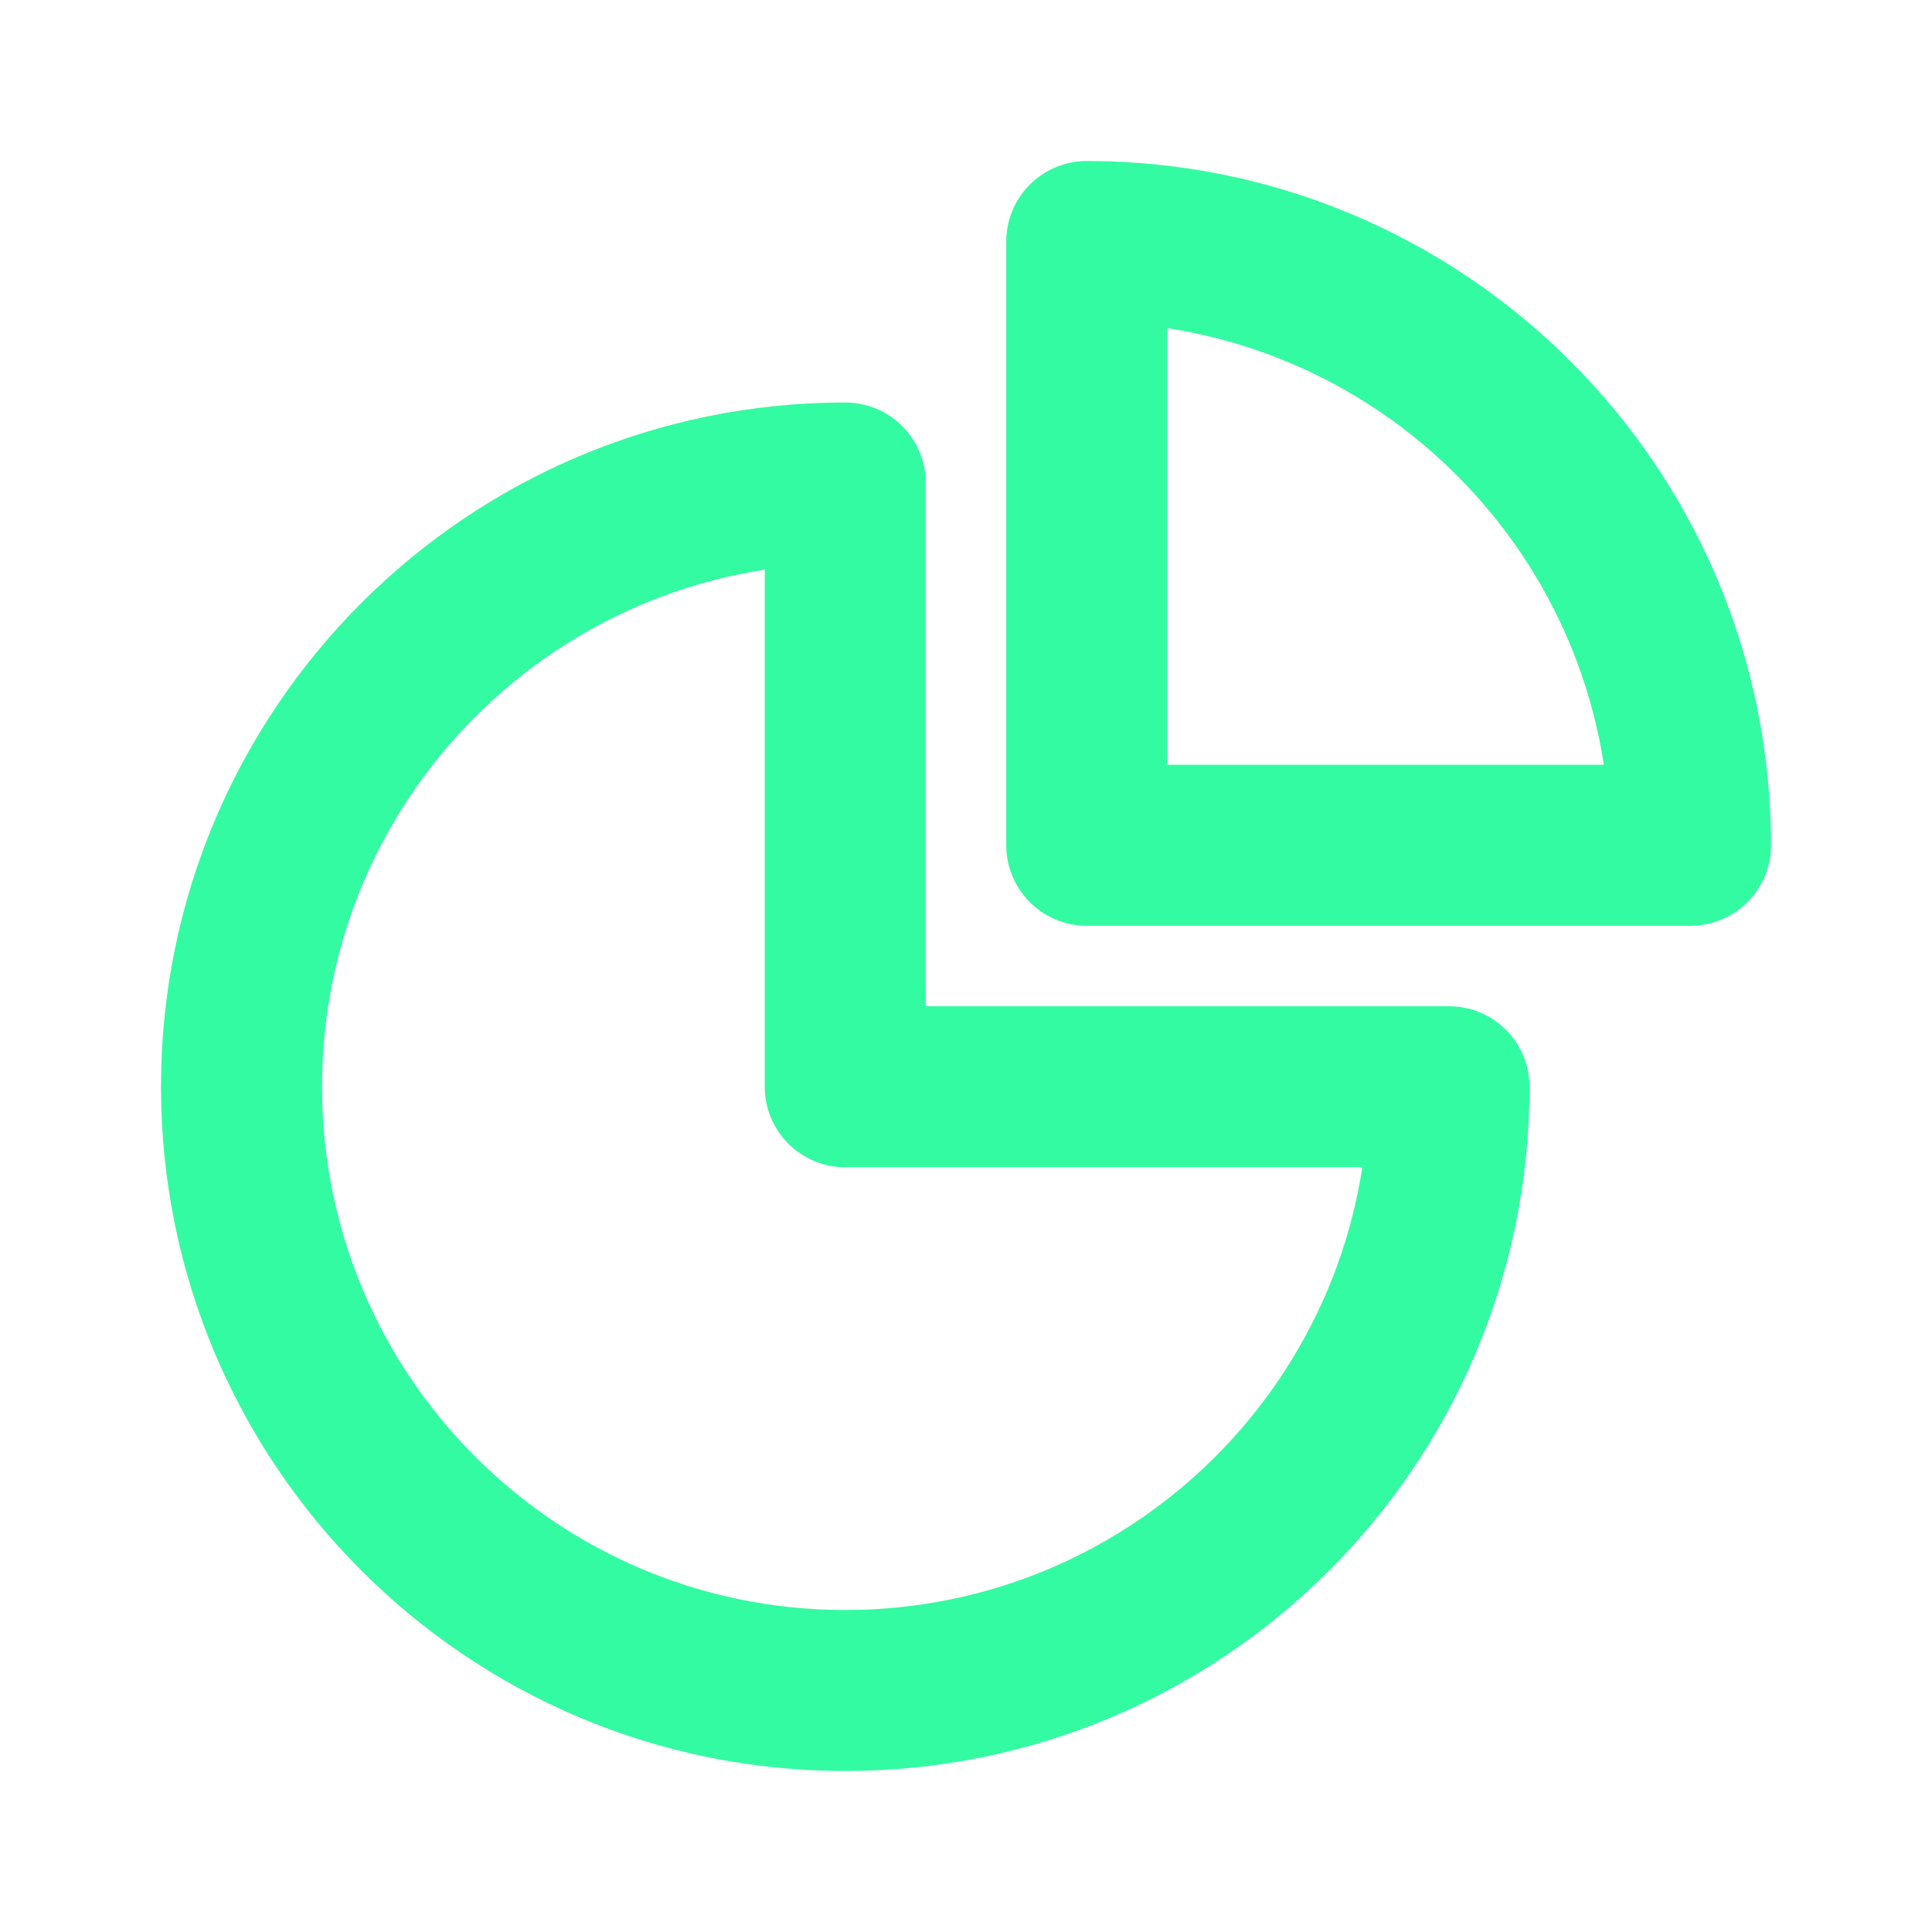
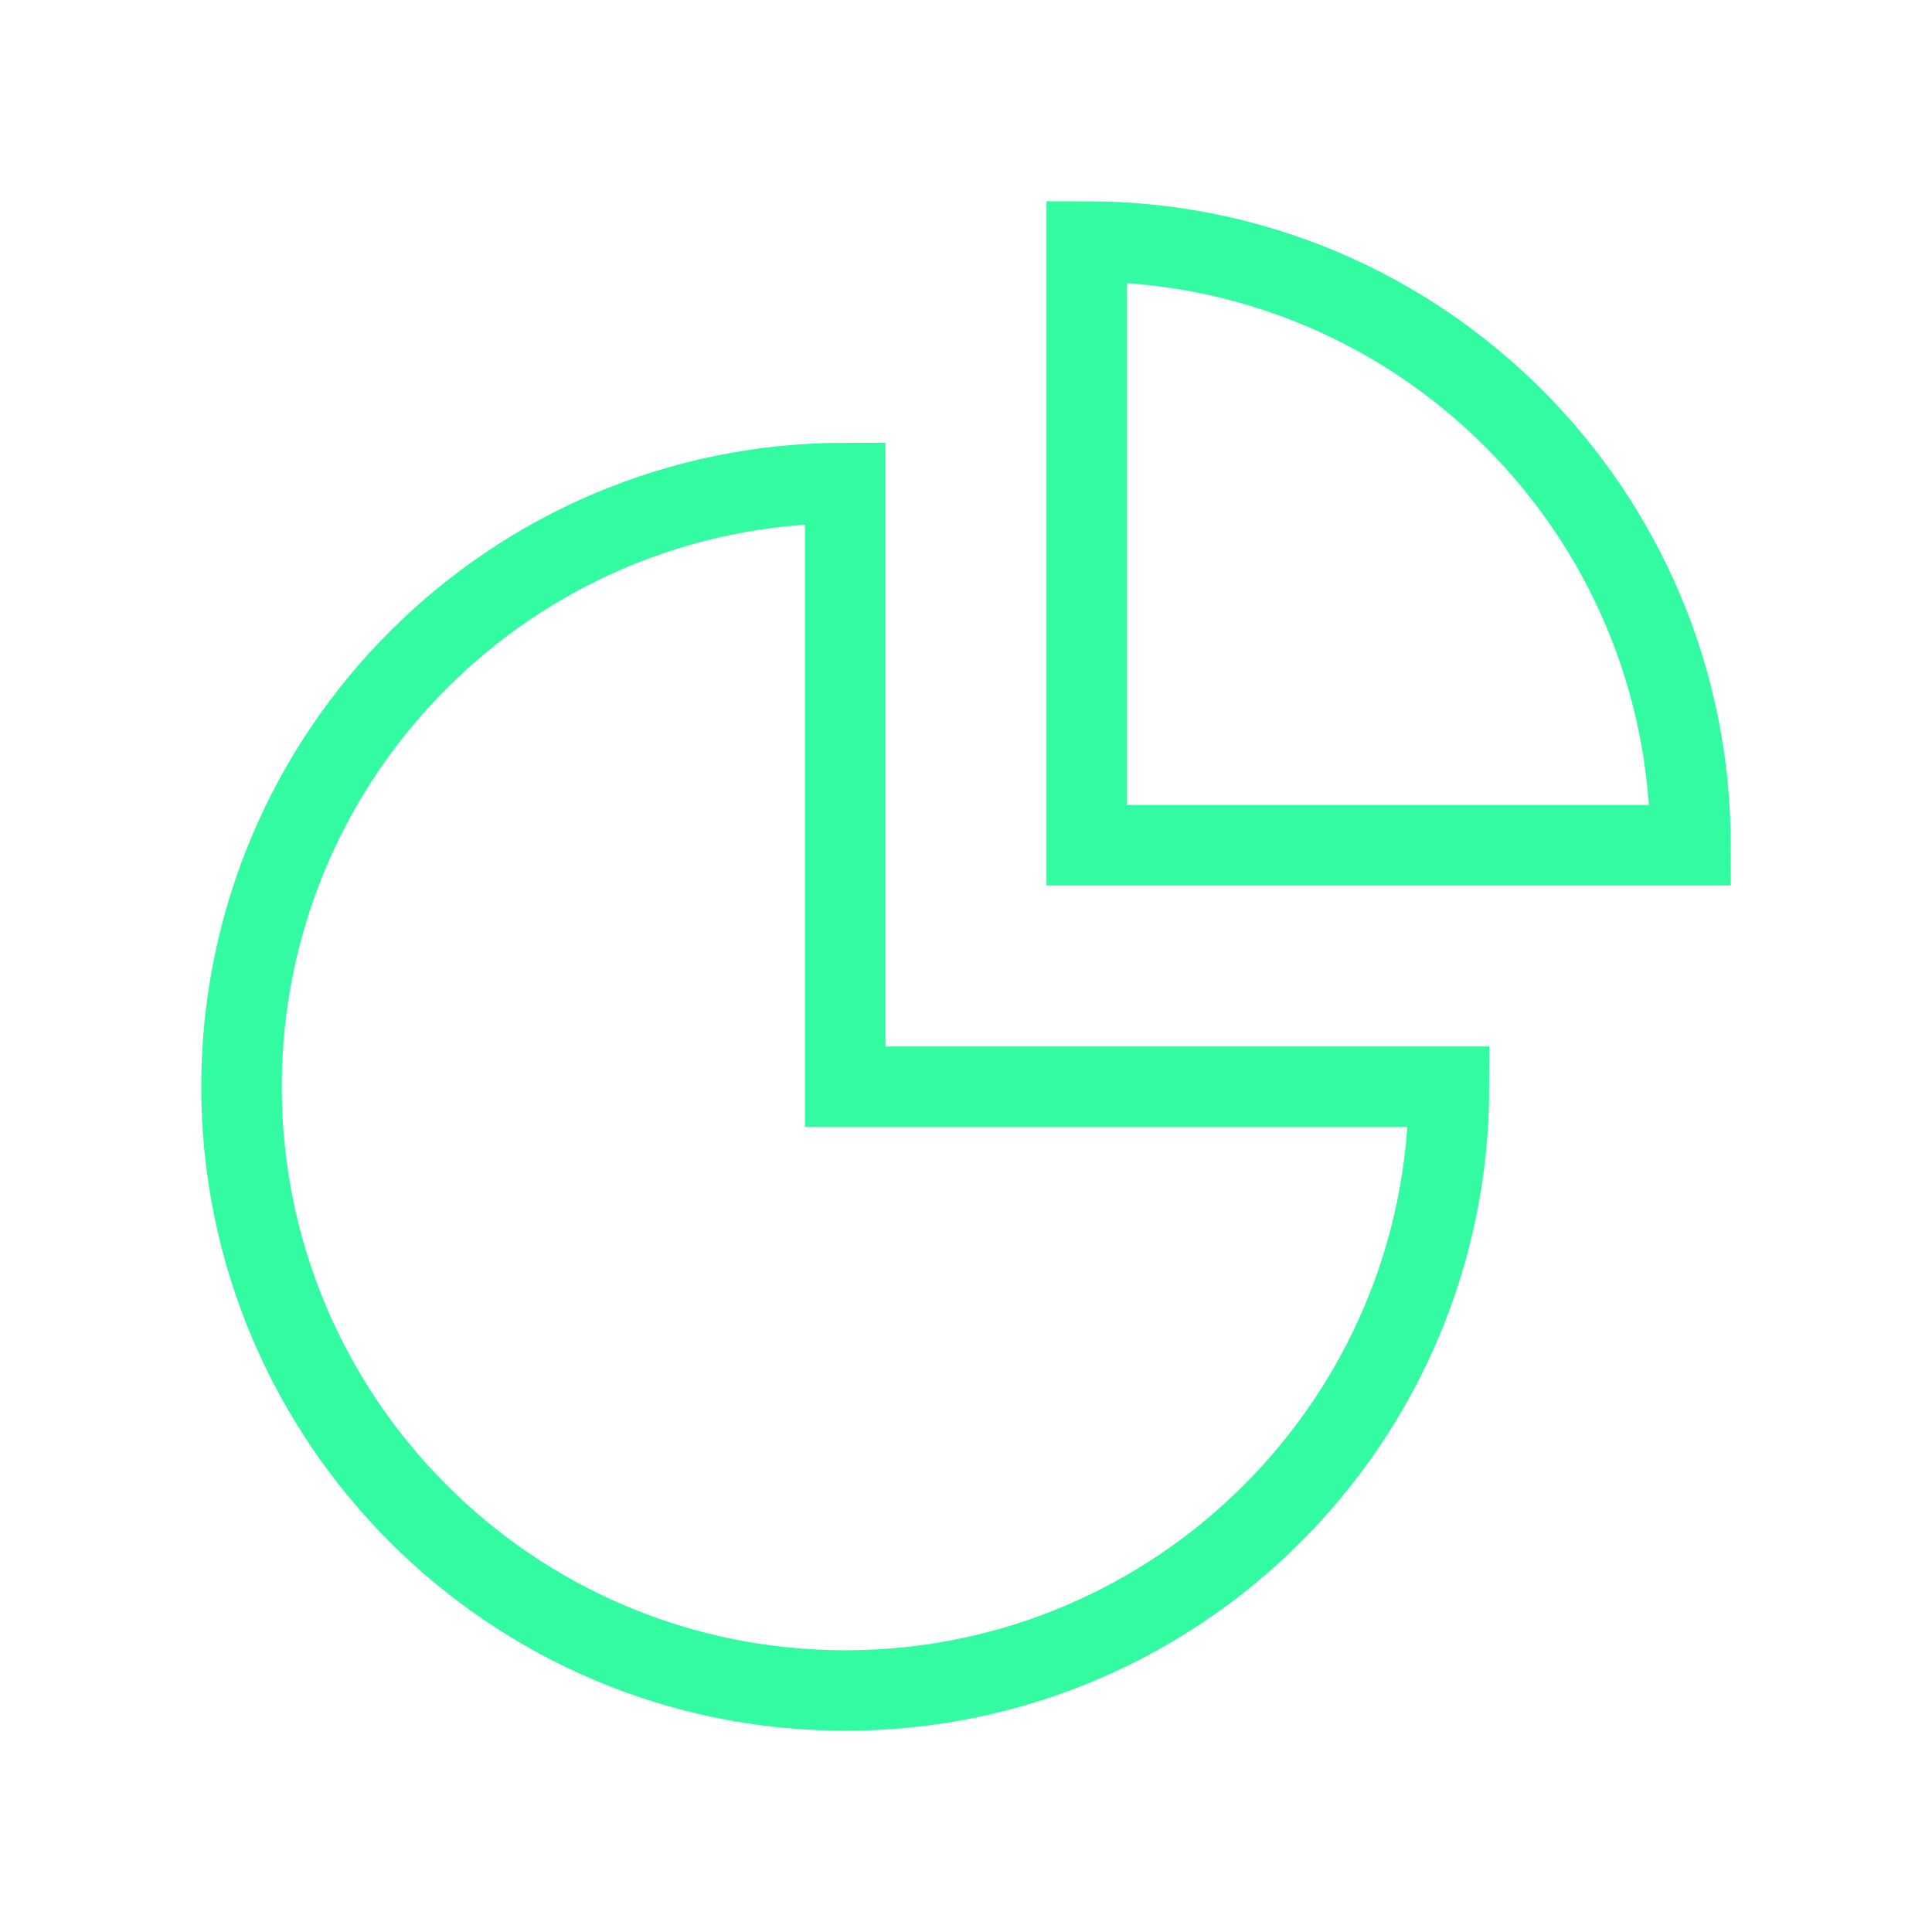
- <svg xmlns="http://www.w3.org/2000/svg" fill="none" viewBox="0 0 24 24" stroke-width="2" stroke="#33fba1" class="size-6">
-   <path stroke-linecap="round" stroke-linejoin="round" d="M10.5 6a7.5 7.5 0 1 0 7.5 7.5h-7.5V6Z" />
-   <path stroke-linecap="round" stroke-linejoin="round" d="M13.5 10.5H21A7.5 7.5 0 0 0 13.5 3v7.5Z" />
+ <svg xmlns="http://www.w3.org/2000/svg" fill="none" viewBox="0 0 24 24" strokeWidth="2" stroke="#33fba1" class="size-6">
+   <path strokeLinecap="round" strokeLinejoin="round" d="M10.5 6a7.5 7.5 0 1 0 7.5 7.5h-7.5V6Z" />
+   <path strokeLinecap="round" strokeLinejoin="round" d="M13.5 10.5H21A7.5 7.5 0 0 0 13.5 3v7.5Z" />
</svg>
